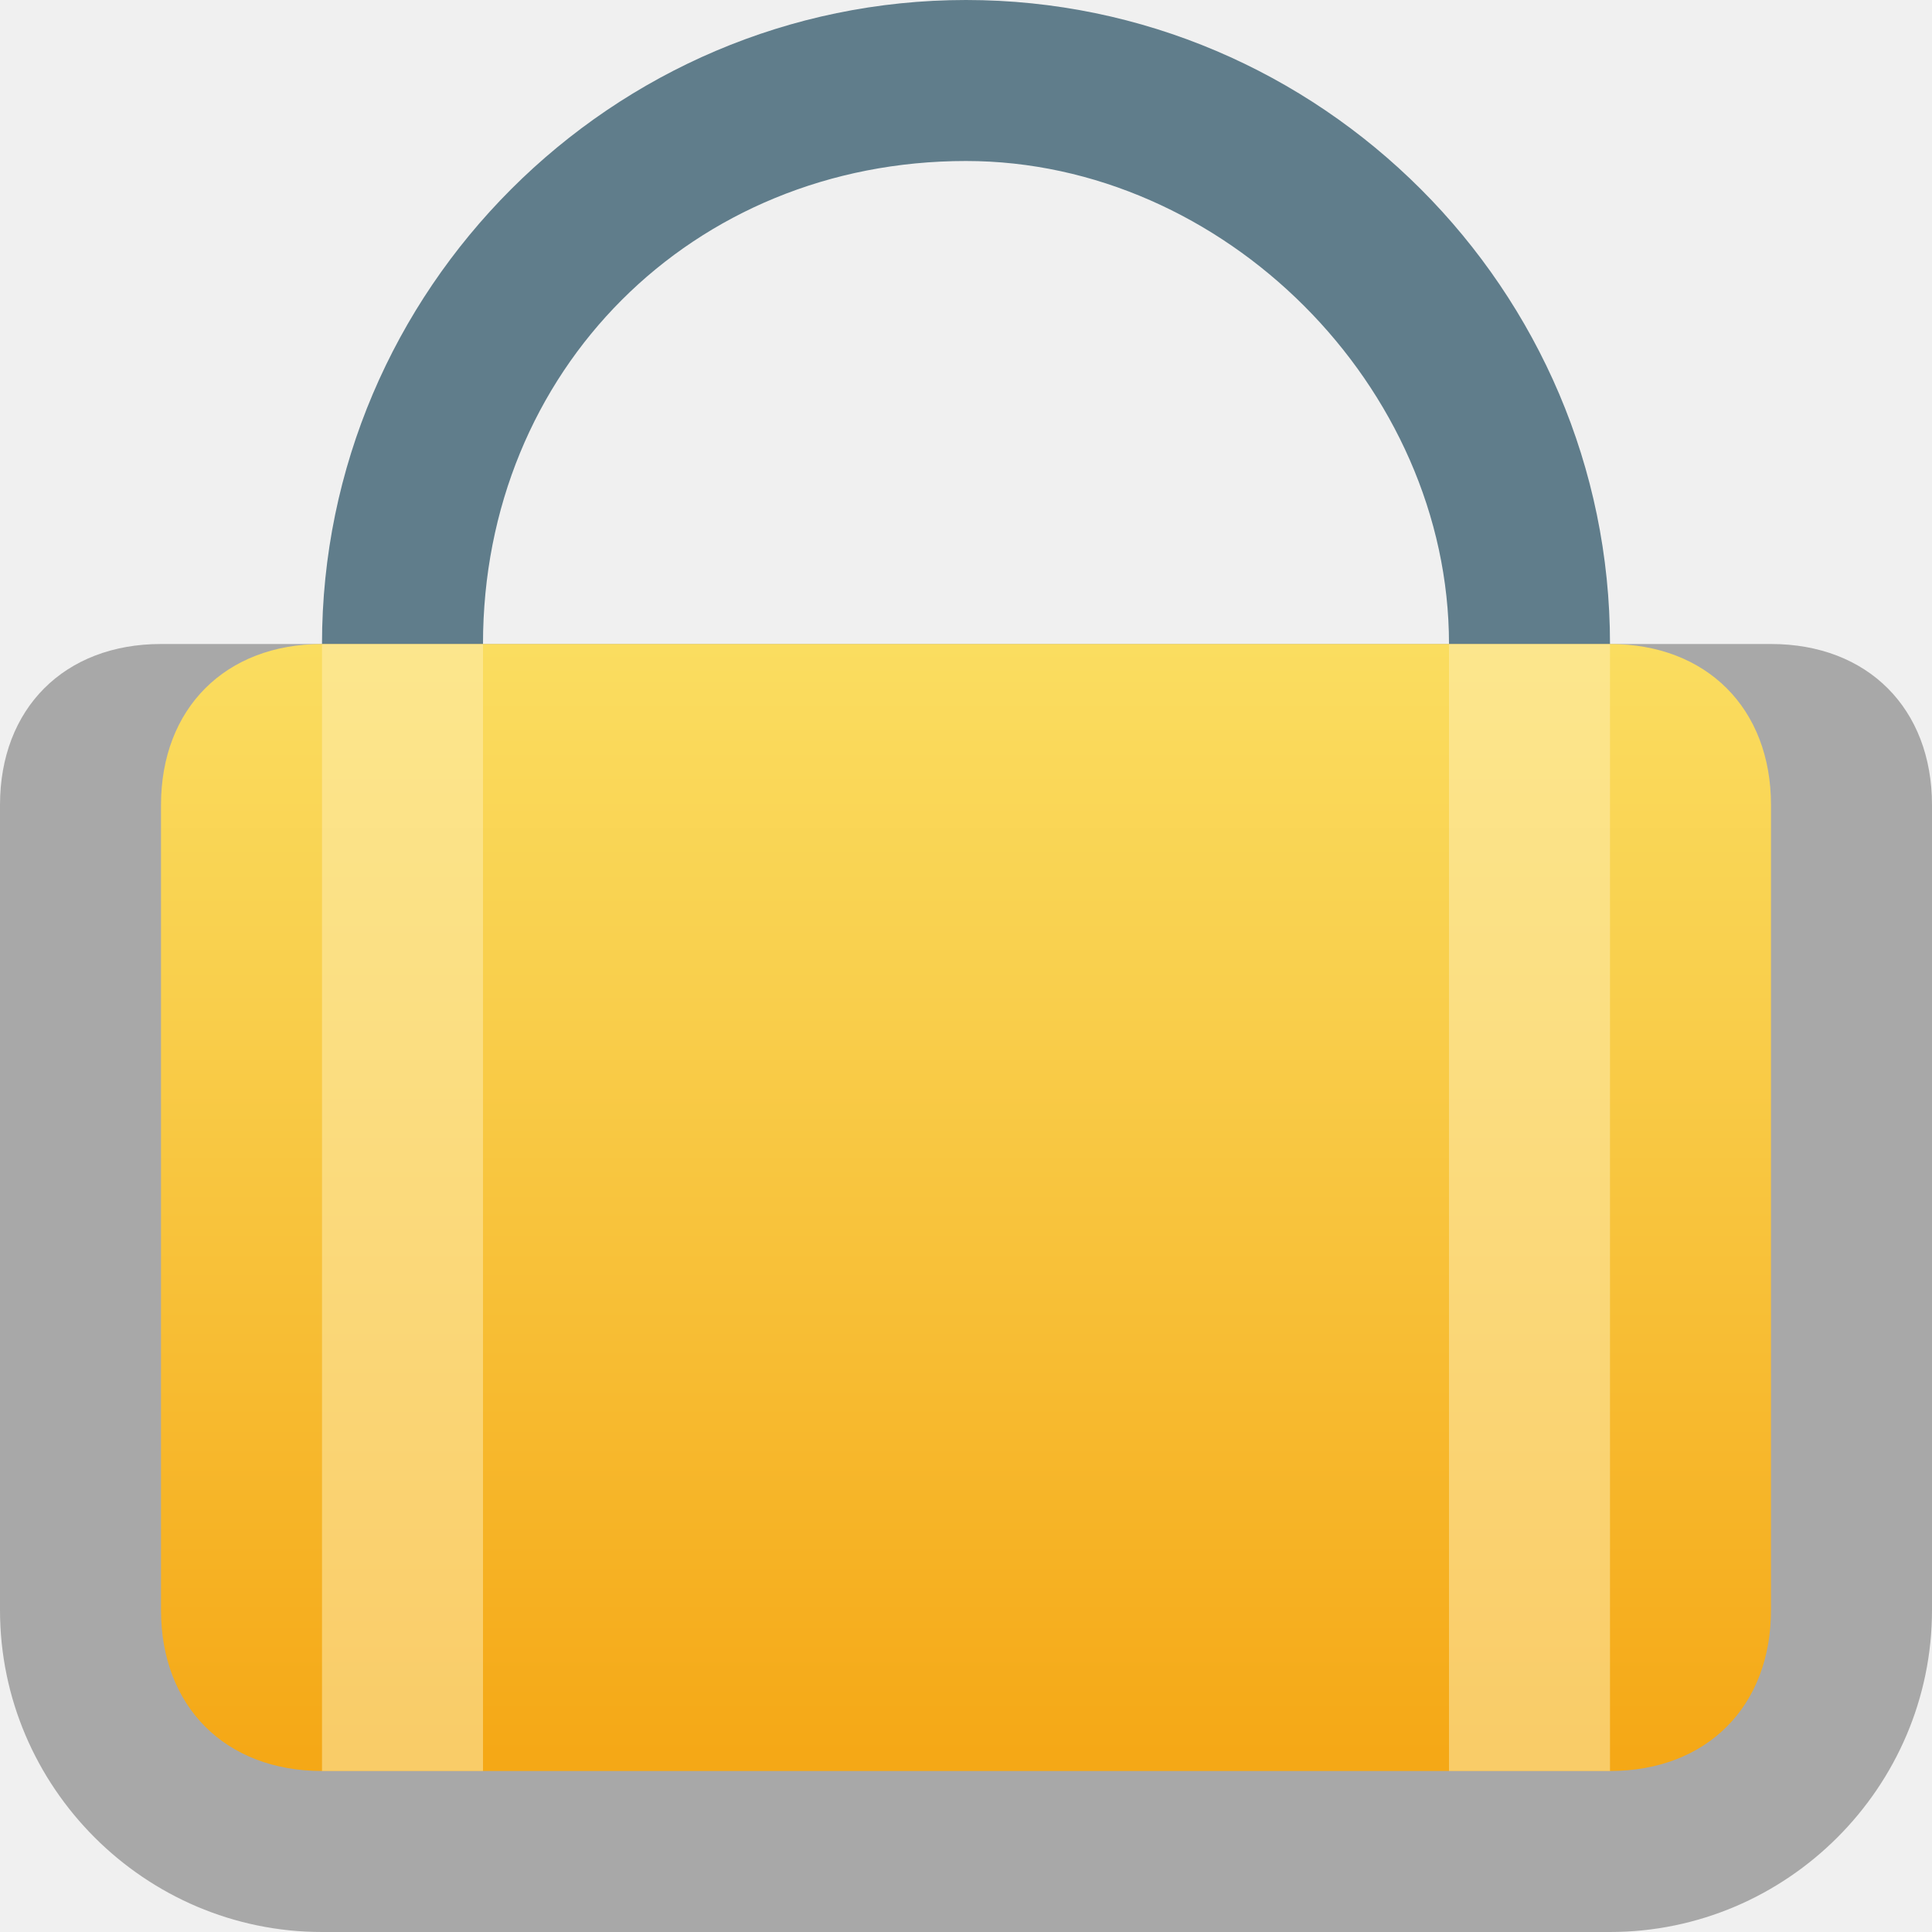
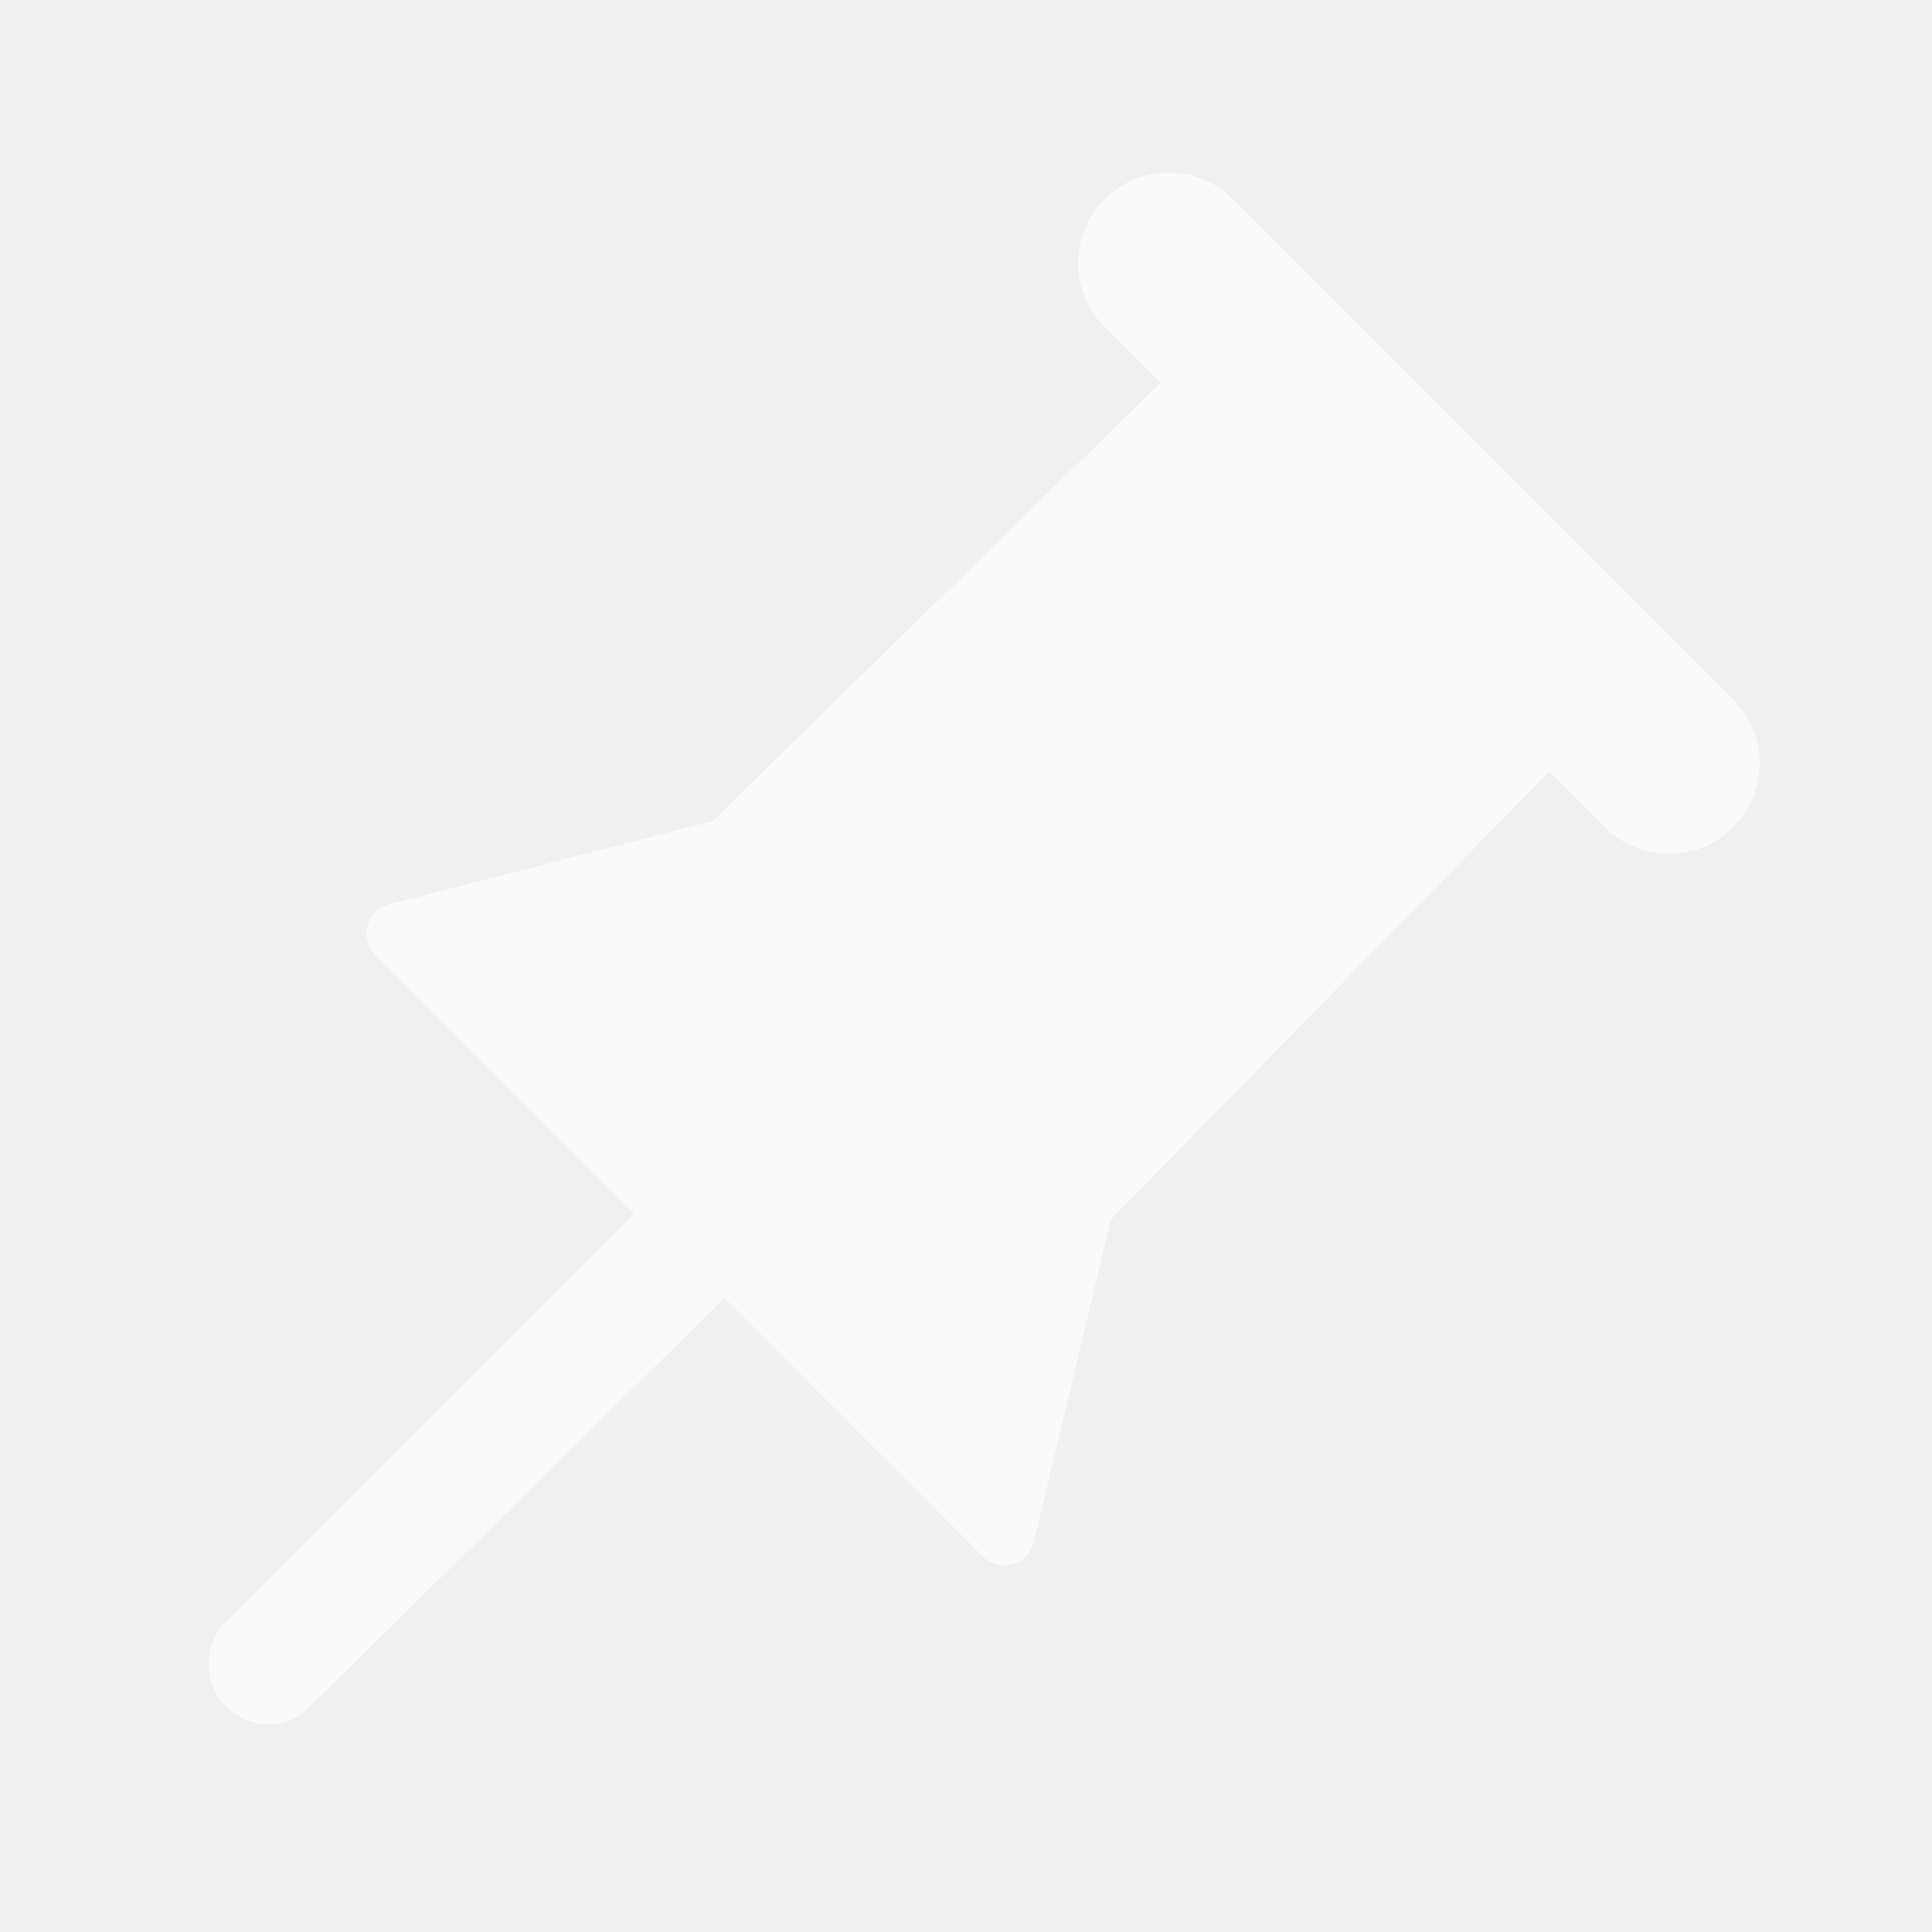
- <svg xmlns="http://www.w3.org/2000/svg" version="1.1" id="图层_1" x="0px" y="0px" viewBox="0 0 12 12" style="enable-background:new 0 0 12 12;" xml:space="preserve">
-   <style type="text/css">
- 	.st0{fill:#607D8B;}
- 	.st1{opacity:0.3;}
- 	.st2{fill:url(#SVGID_1_);}
- 	.st3{opacity:0.5;fill:#FDEFBA;enable-background:new    ;}
- </style>
-   <g id="锁-小">
-     <g id="_32-3">
-       <g id="_512">
-         <g>
-           <path class="st0" d="M10,7H8.6V6H9V4c0-1.6-1.4-3-3-3C4.3,1,3,2.3,3,4v2h0.4v1H2V4c0-2.2,1.8-4,4-4c2.2,0,4,1.8,4,4V7z" />
-         </g>
-         <path class="st1" d="M1,4h10c0.6,0,1,0.4,1,1v5c0,1.1-0.9,2-2,2H2c-1.1,0-2-0.9-2-2V5C0,4.4,0.4,4,1,4z" />
-         <linearGradient id="SVGID_1_" gradientUnits="userSpaceOnUse" x1="6" y1="113.099" x2="6" y2="120" gradientTransform="matrix(1 0 0 -1 0 124)">
-           <stop offset="0" style="stop-color:#F5A816" />
-           <stop offset="0.67" style="stop-color:#F9CE4B" />
-           <stop offset="1" style="stop-color:#FADD60" />
-         </linearGradient>
-         <path class="st2" d="M2,4h8c0.6,0,1,0.4,1,1v5c0,0.6-0.4,1-1,1H2c-0.6,0-1-0.4-1-1V5C1,4.4,1.4,4,2,4z" />
-         <rect x="2" y="4" class="st3" width="1" height="7" />
-         <rect x="9" y="4" class="st3" width="1" height="7" />
-       </g>
-     </g>
-   </g>
+ <svg xmlns="http://www.w3.org/2000/svg" id="图层_1" data-name="图层 1" viewBox="0 0 16 16">
+   <defs>
+     <style>.cls-1{fill:#fff;opacity:0.65;}</style>
+   </defs>
+   <path class="cls-1" d="M14.35,5.79,10.19,1.63A.75.75,0,0,0,9.13,2.69l.48.48L5.9,6.8l-2.68.69a.25.25,0,0,0-.11.42l2.14,2.14L1.87,13.43a.5.5,0,0,0,.35.85.47.47,0,0,0,.35-.15L6,10.75l2.14,2.14a.25.25,0,0,0,.42-.11L9.2,10.1l3.63-3.71.46.46a.74.74,0,0,0,.53.22.71.71,0,0,0,.53-.22A.74.74,0,0,0,14.35,5.79Z" />
</svg>
